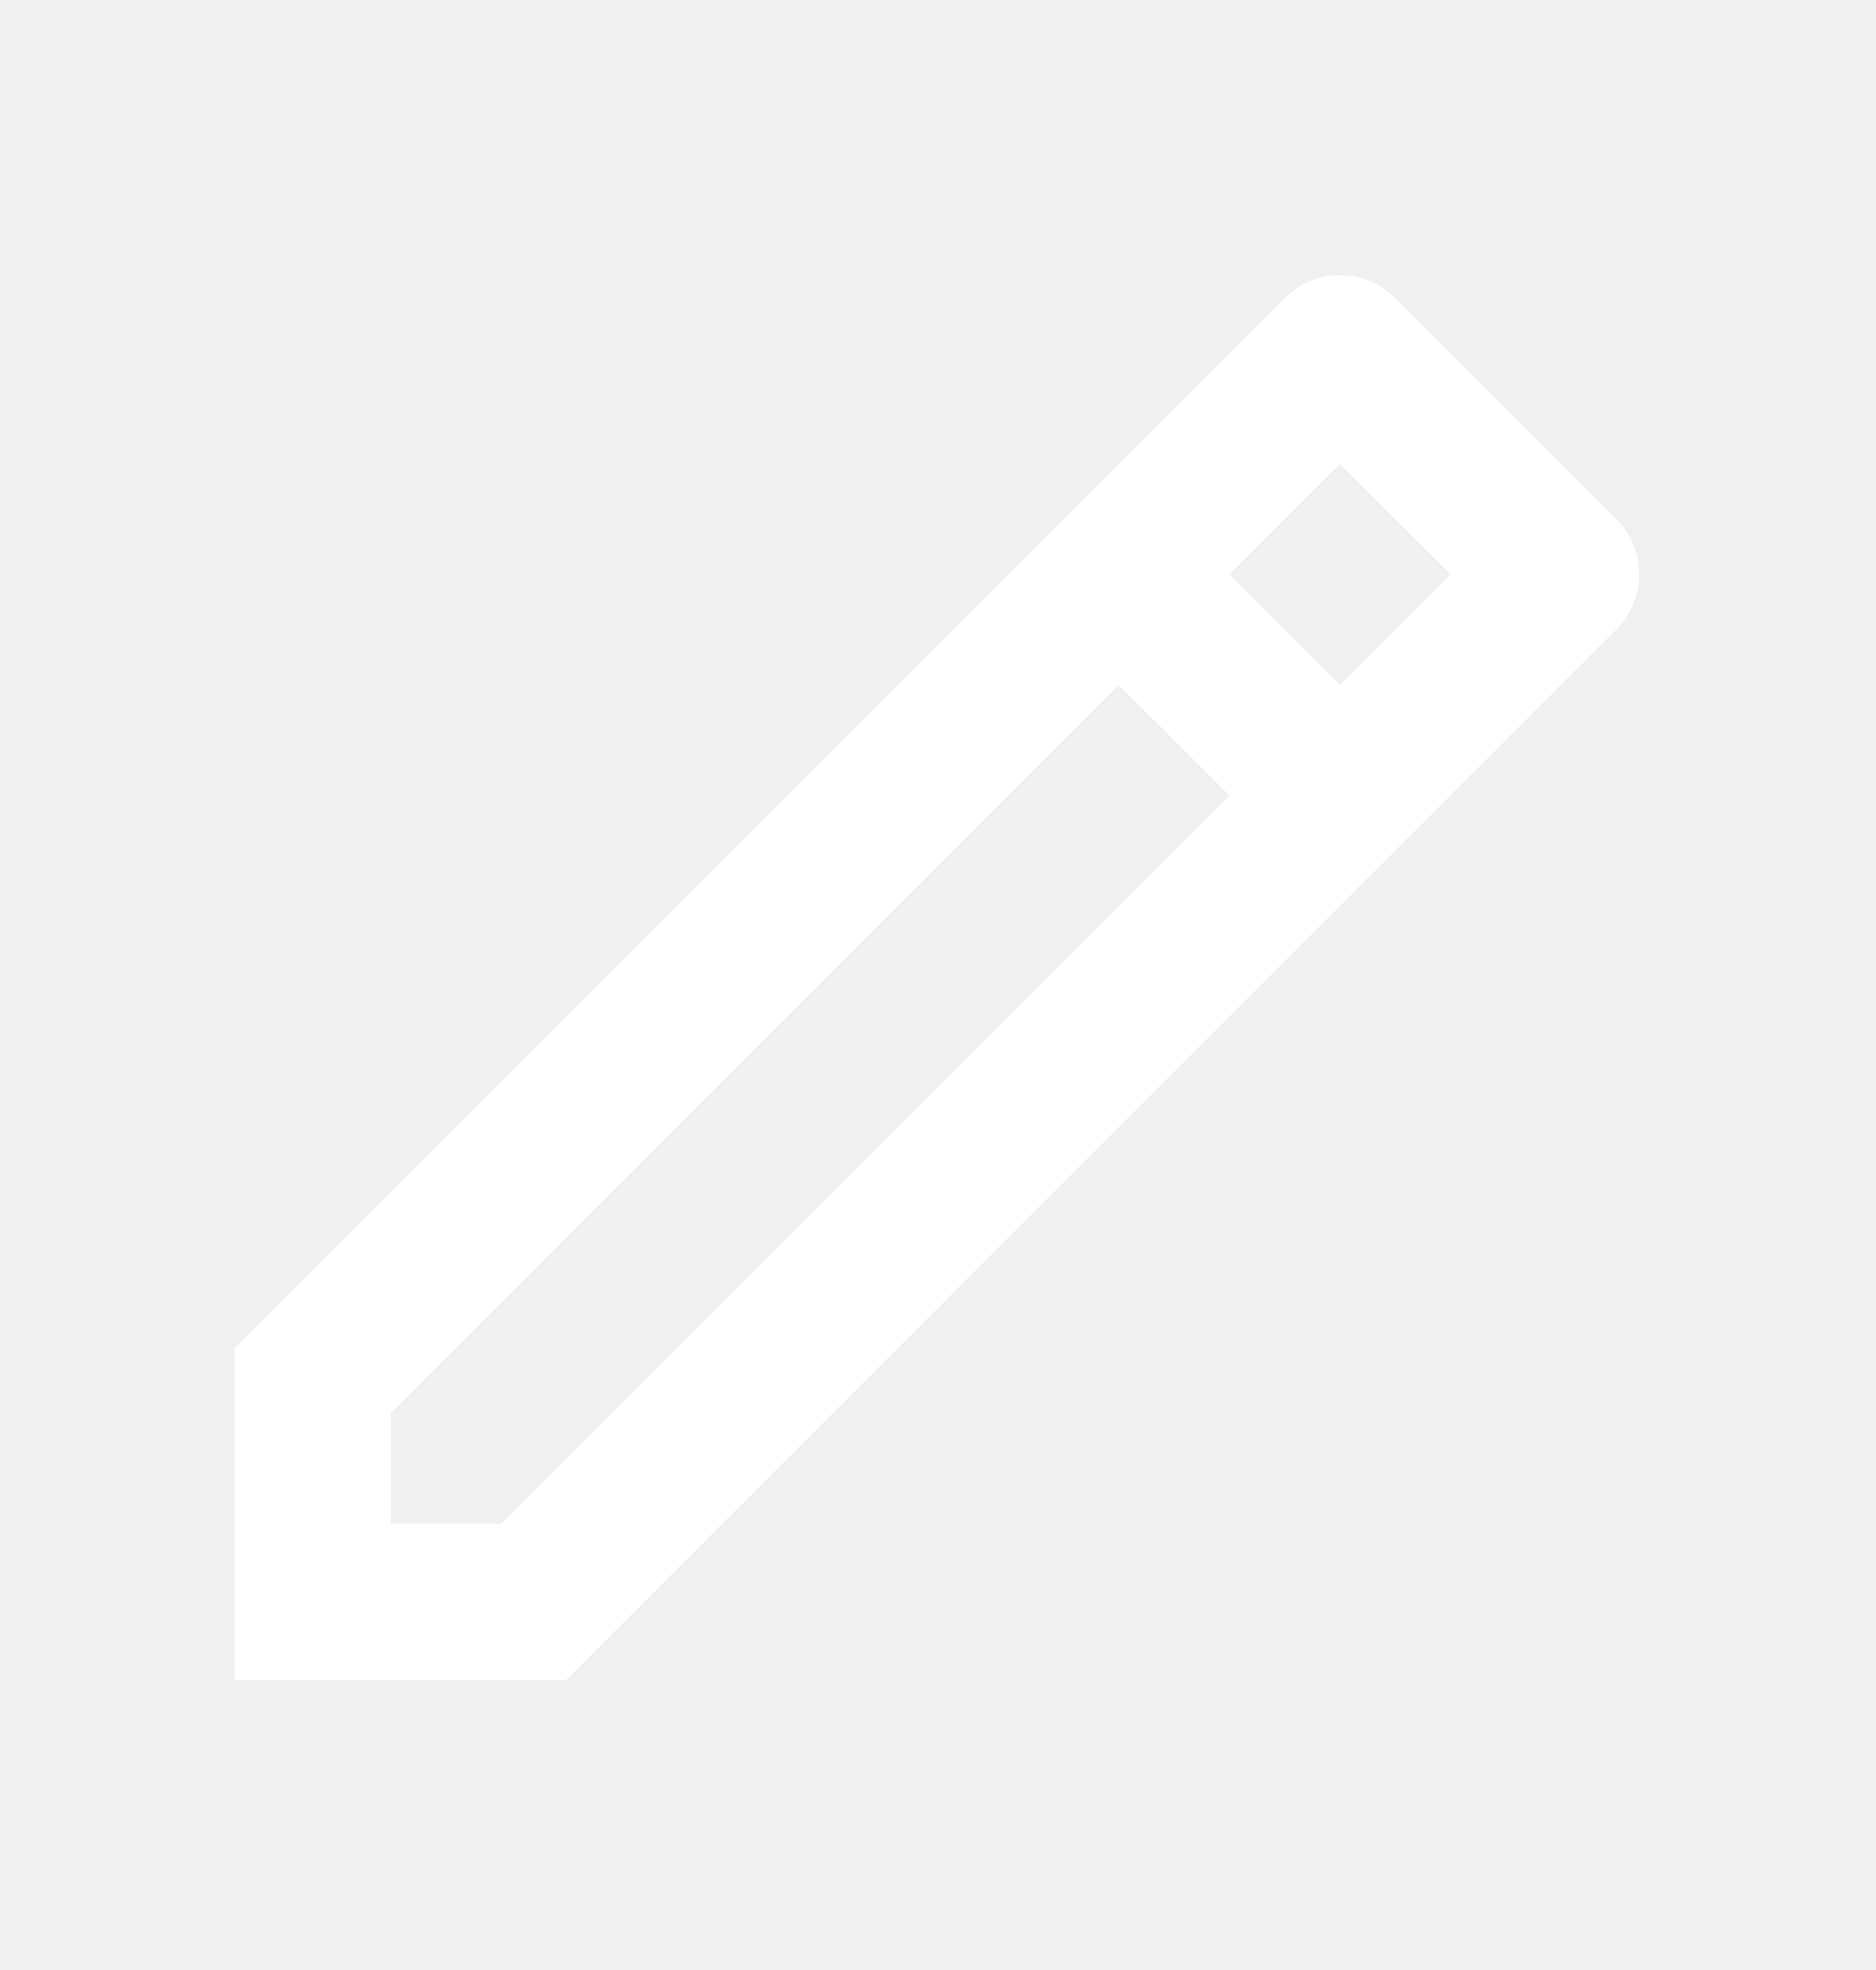
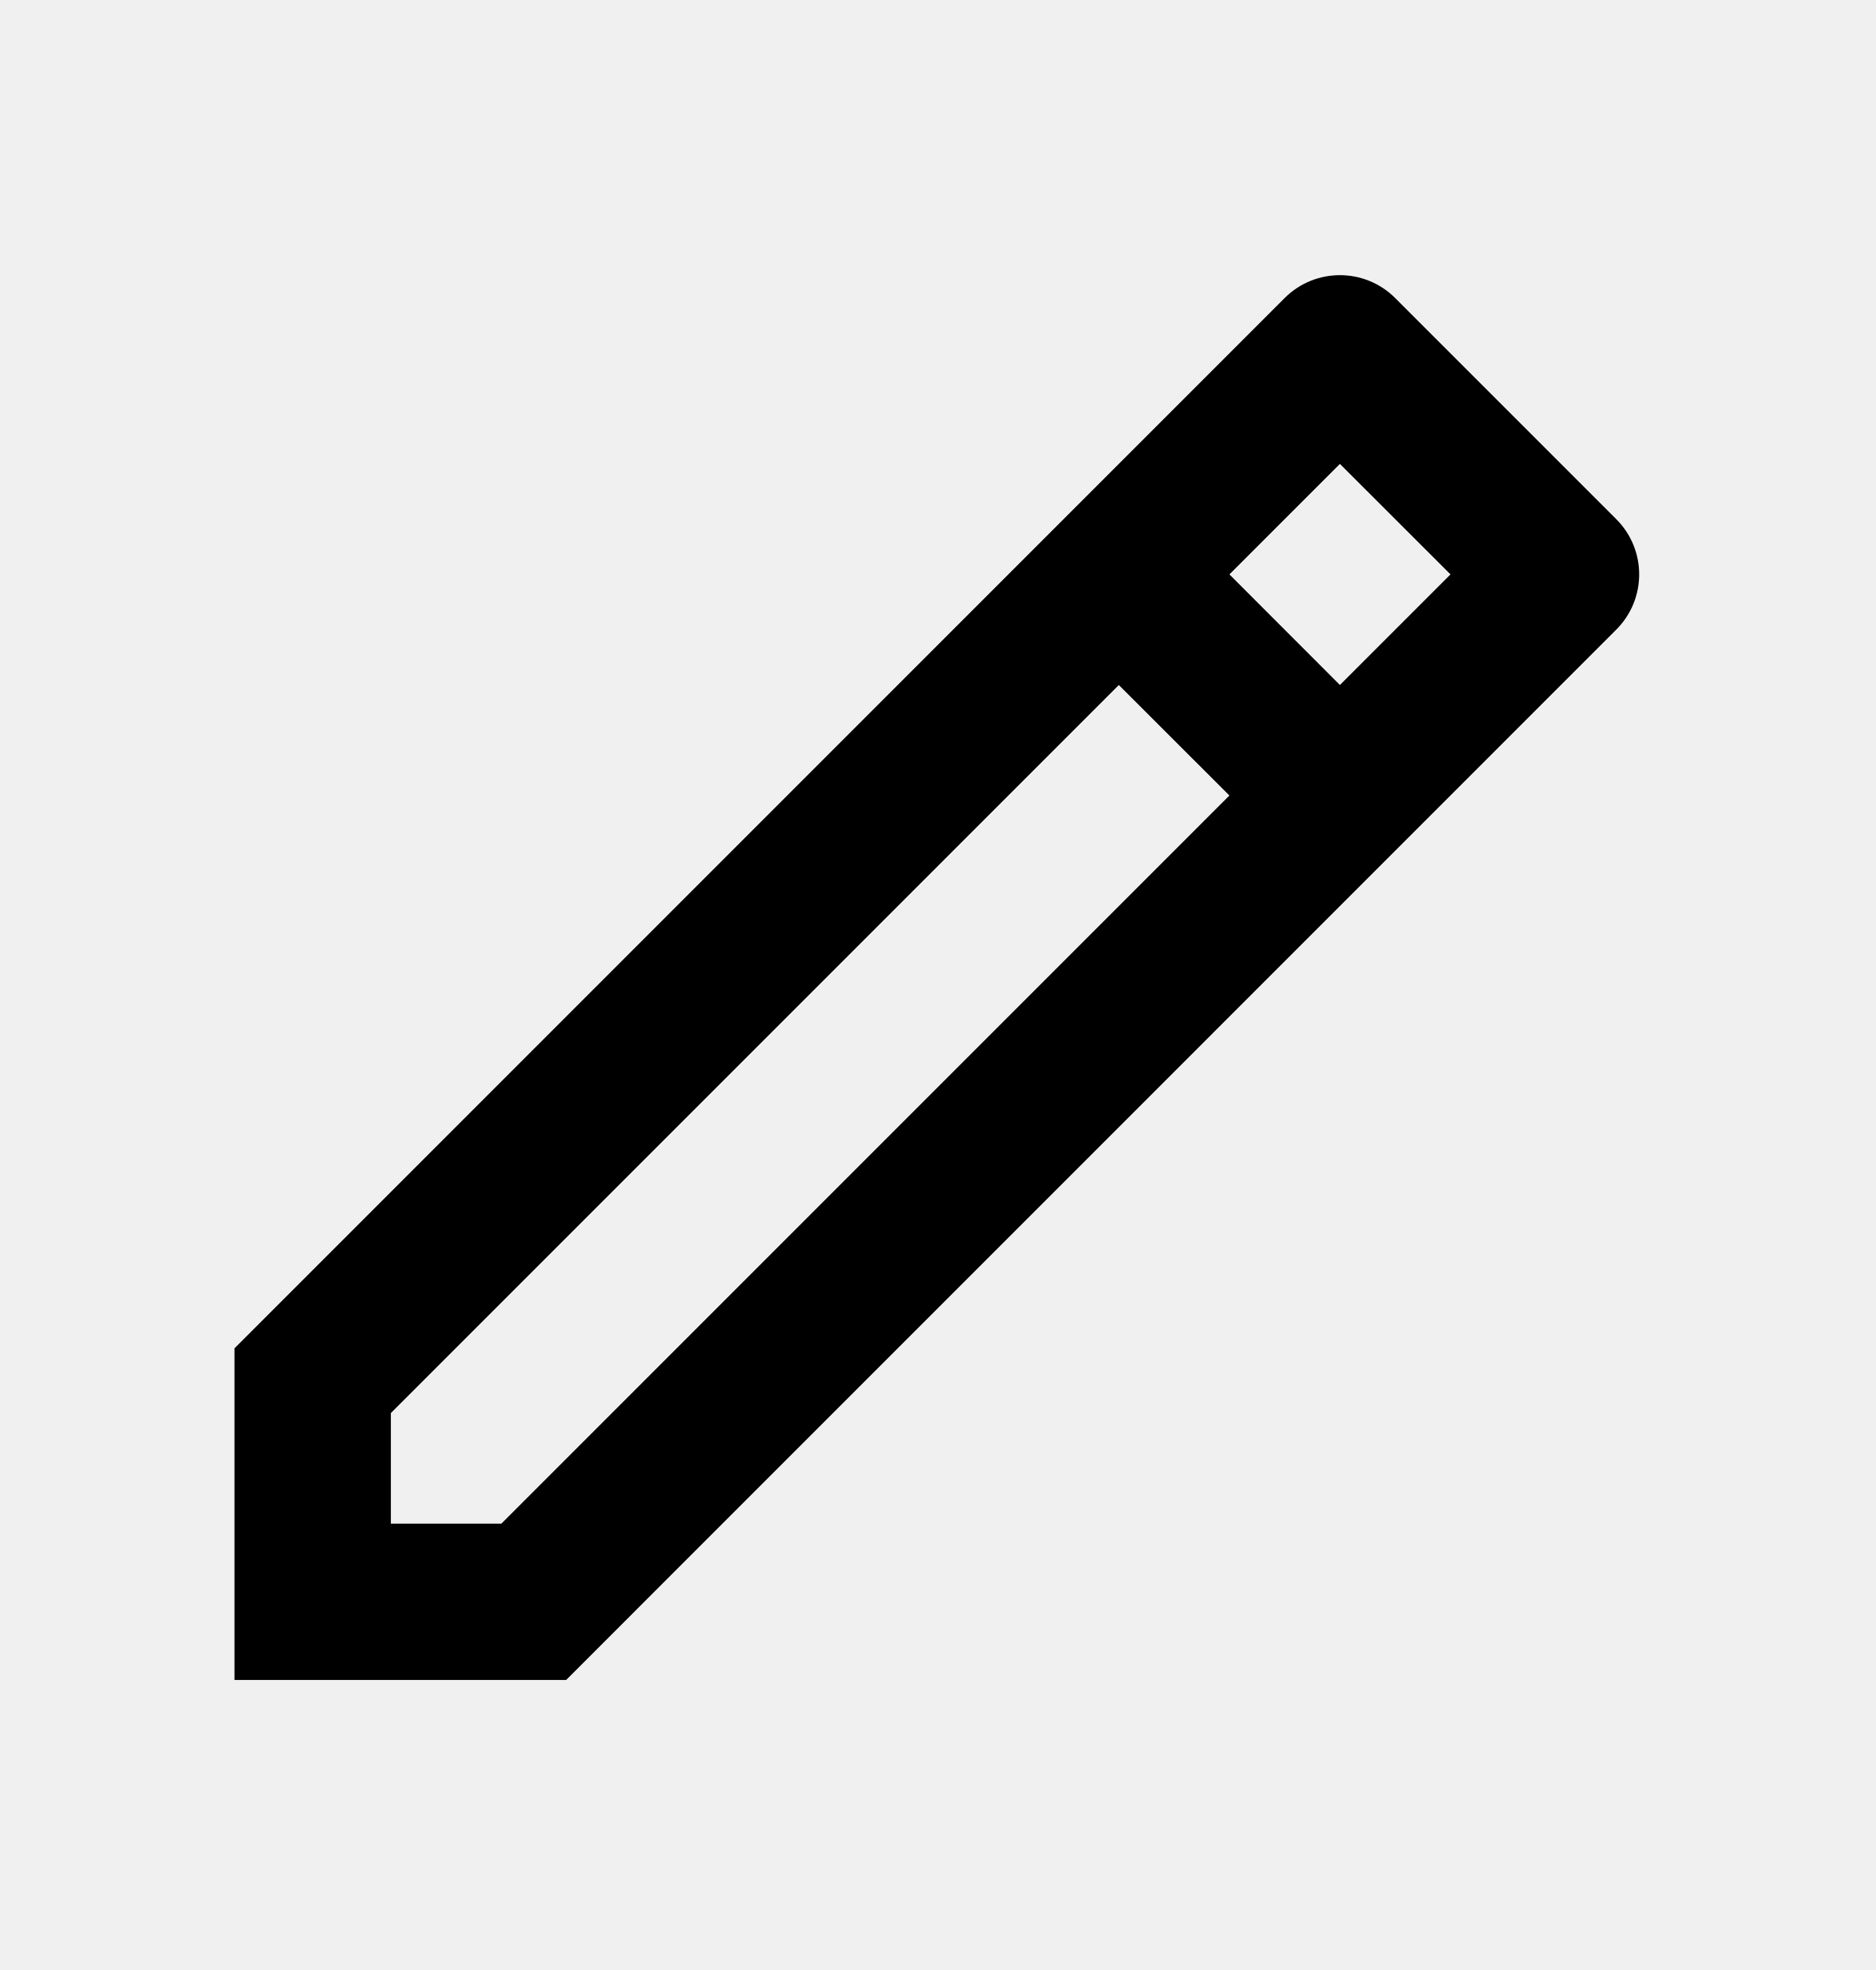
<svg xmlns="http://www.w3.org/2000/svg" width="20" height="21" viewBox="0 0 20 21" fill="none">
-   <path d="M13.107 8.48L11.928 7.302L4.167 15.063V16.242H5.345L13.107 8.48ZM14.285 7.302L15.464 6.123L14.285 4.945L13.107 6.123L14.285 7.302ZM6.036 17.908H2.5V14.373L13.696 3.177C14.021 2.852 14.549 2.852 14.874 3.177L17.231 5.534C17.557 5.859 17.557 6.387 17.231 6.712L6.036 17.908Z" fill="white" />
+   <path d="M13.107 8.48L11.928 7.302L4.167 15.063V16.242H5.345L13.107 8.48ZM14.285 7.302L15.464 6.123L14.285 4.945L13.107 6.123L14.285 7.302ZM6.036 17.908H2.5V14.373L13.696 3.177C14.021 2.852 14.549 2.852 14.874 3.177L17.231 5.534C17.557 5.859 17.557 6.387 17.231 6.712L6.036 17.908Z" fill="currentColor" />
</svg>
